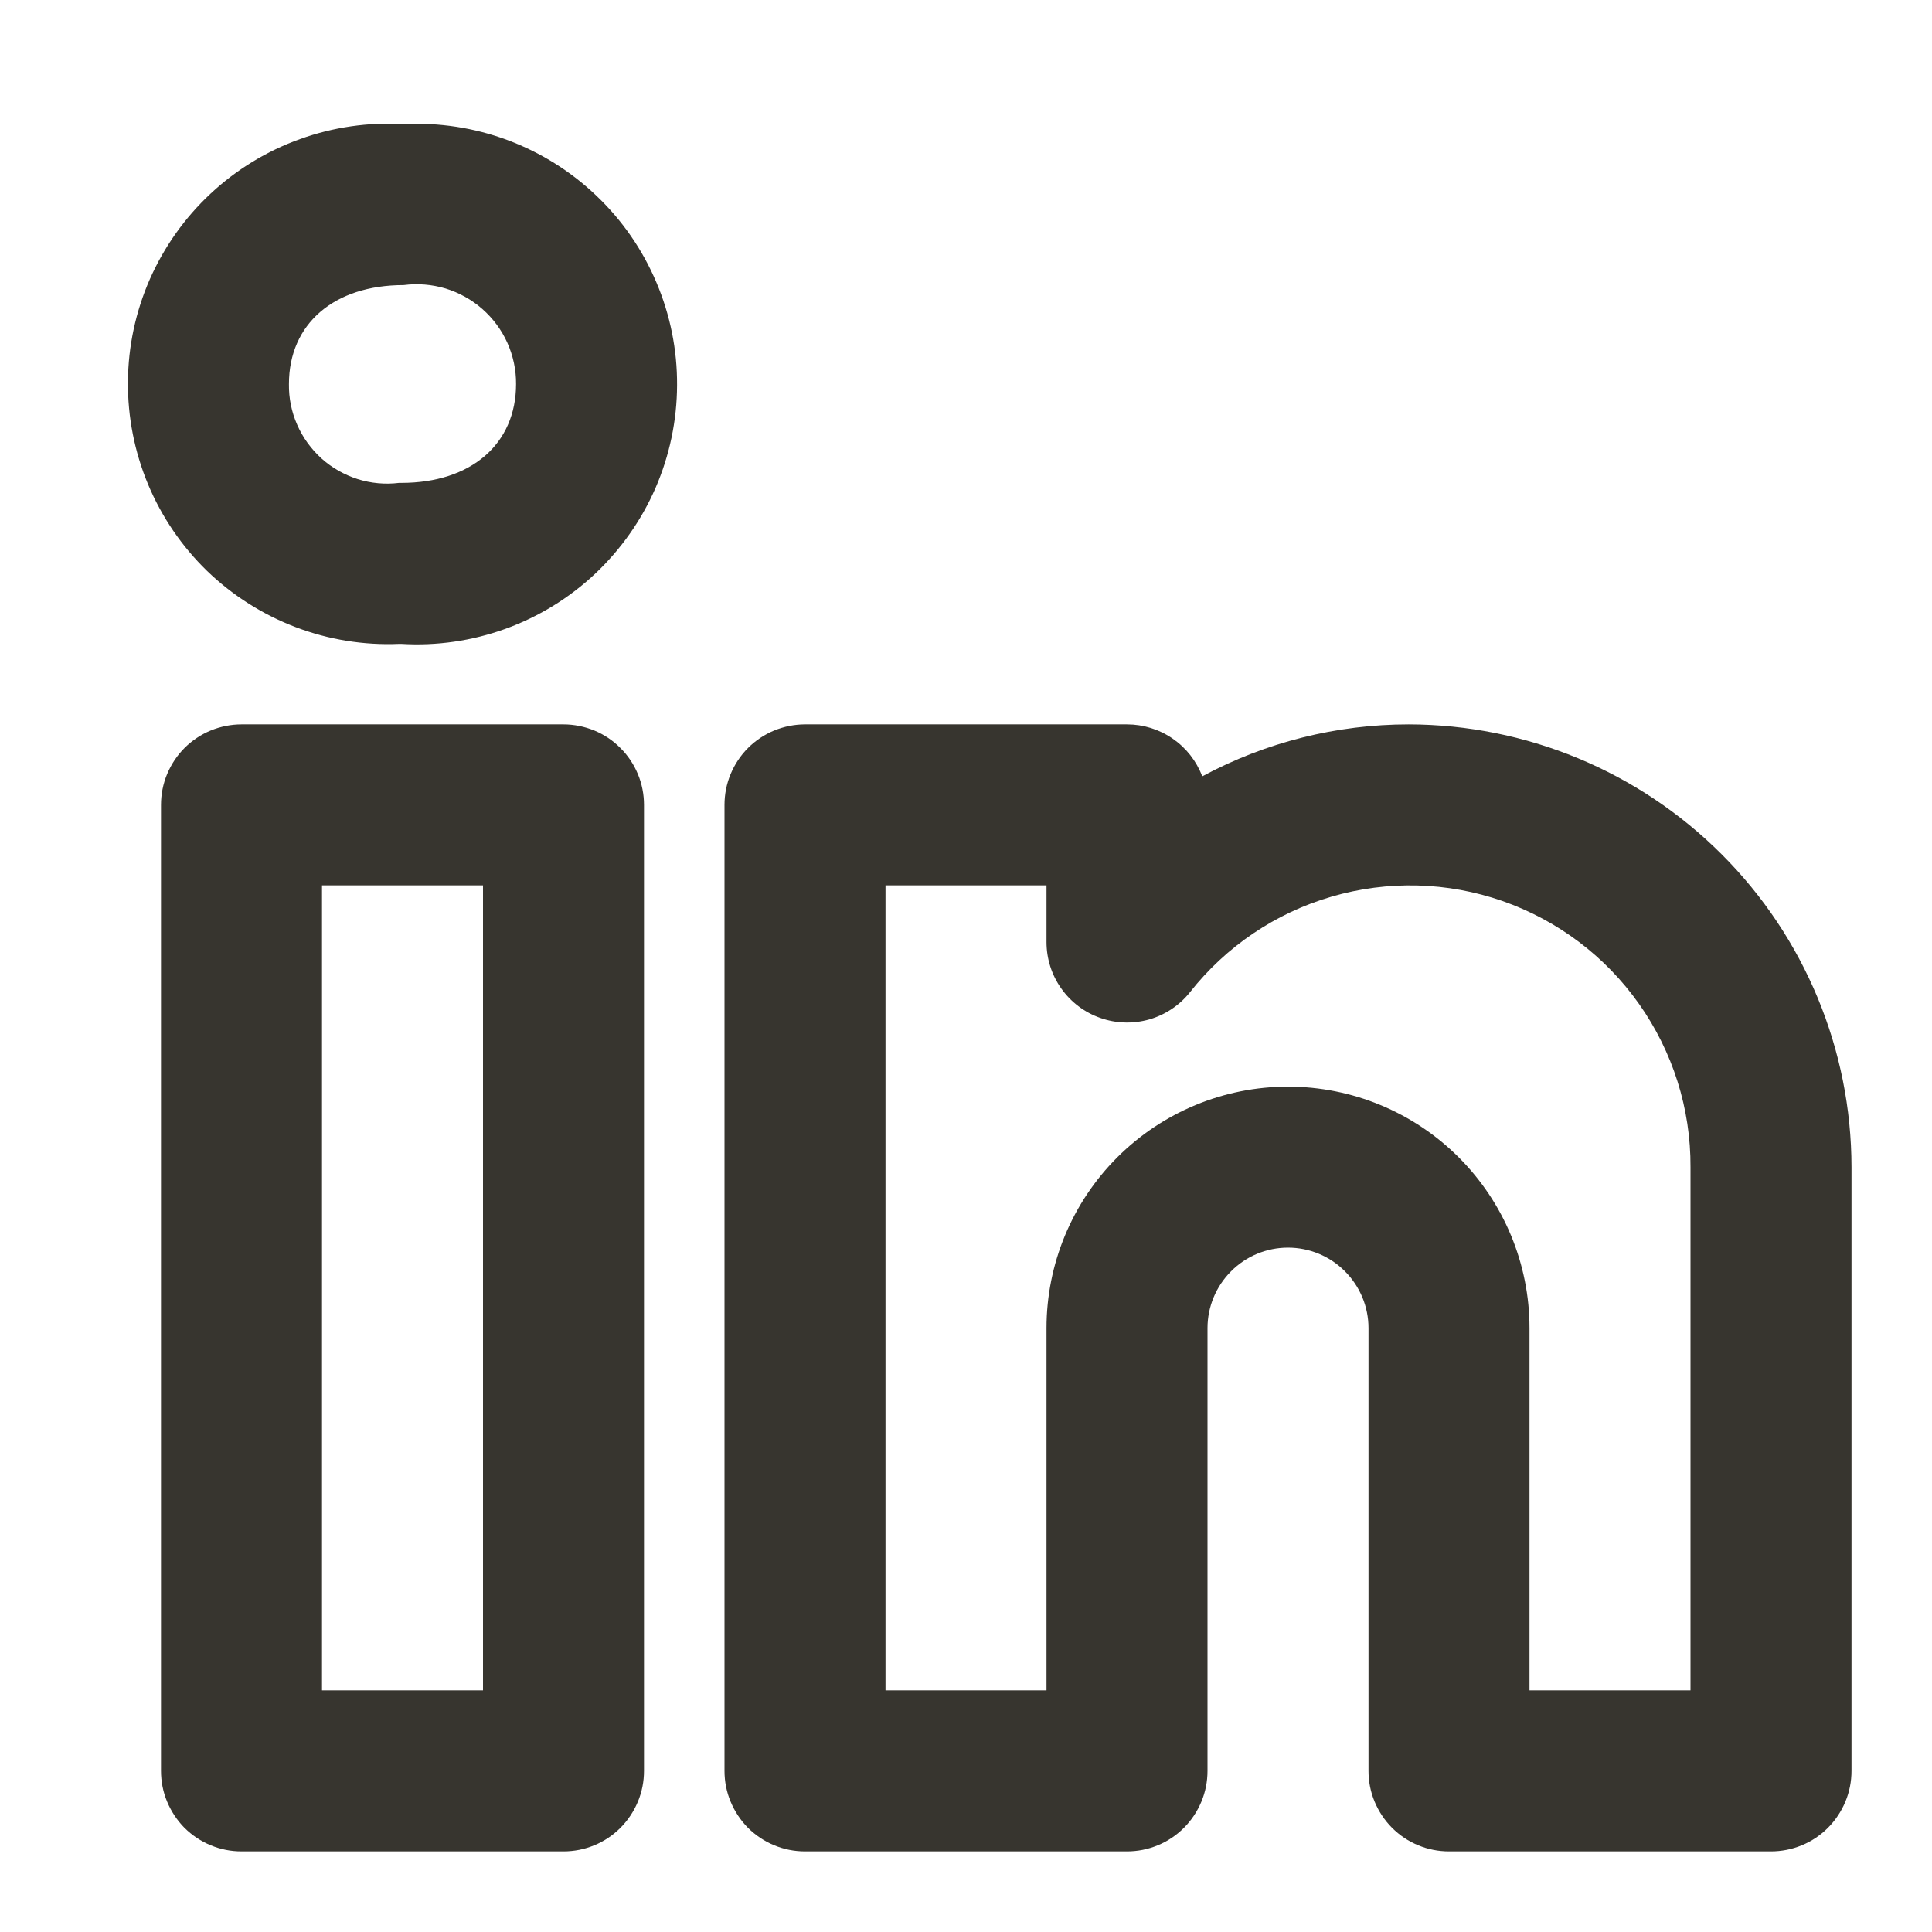
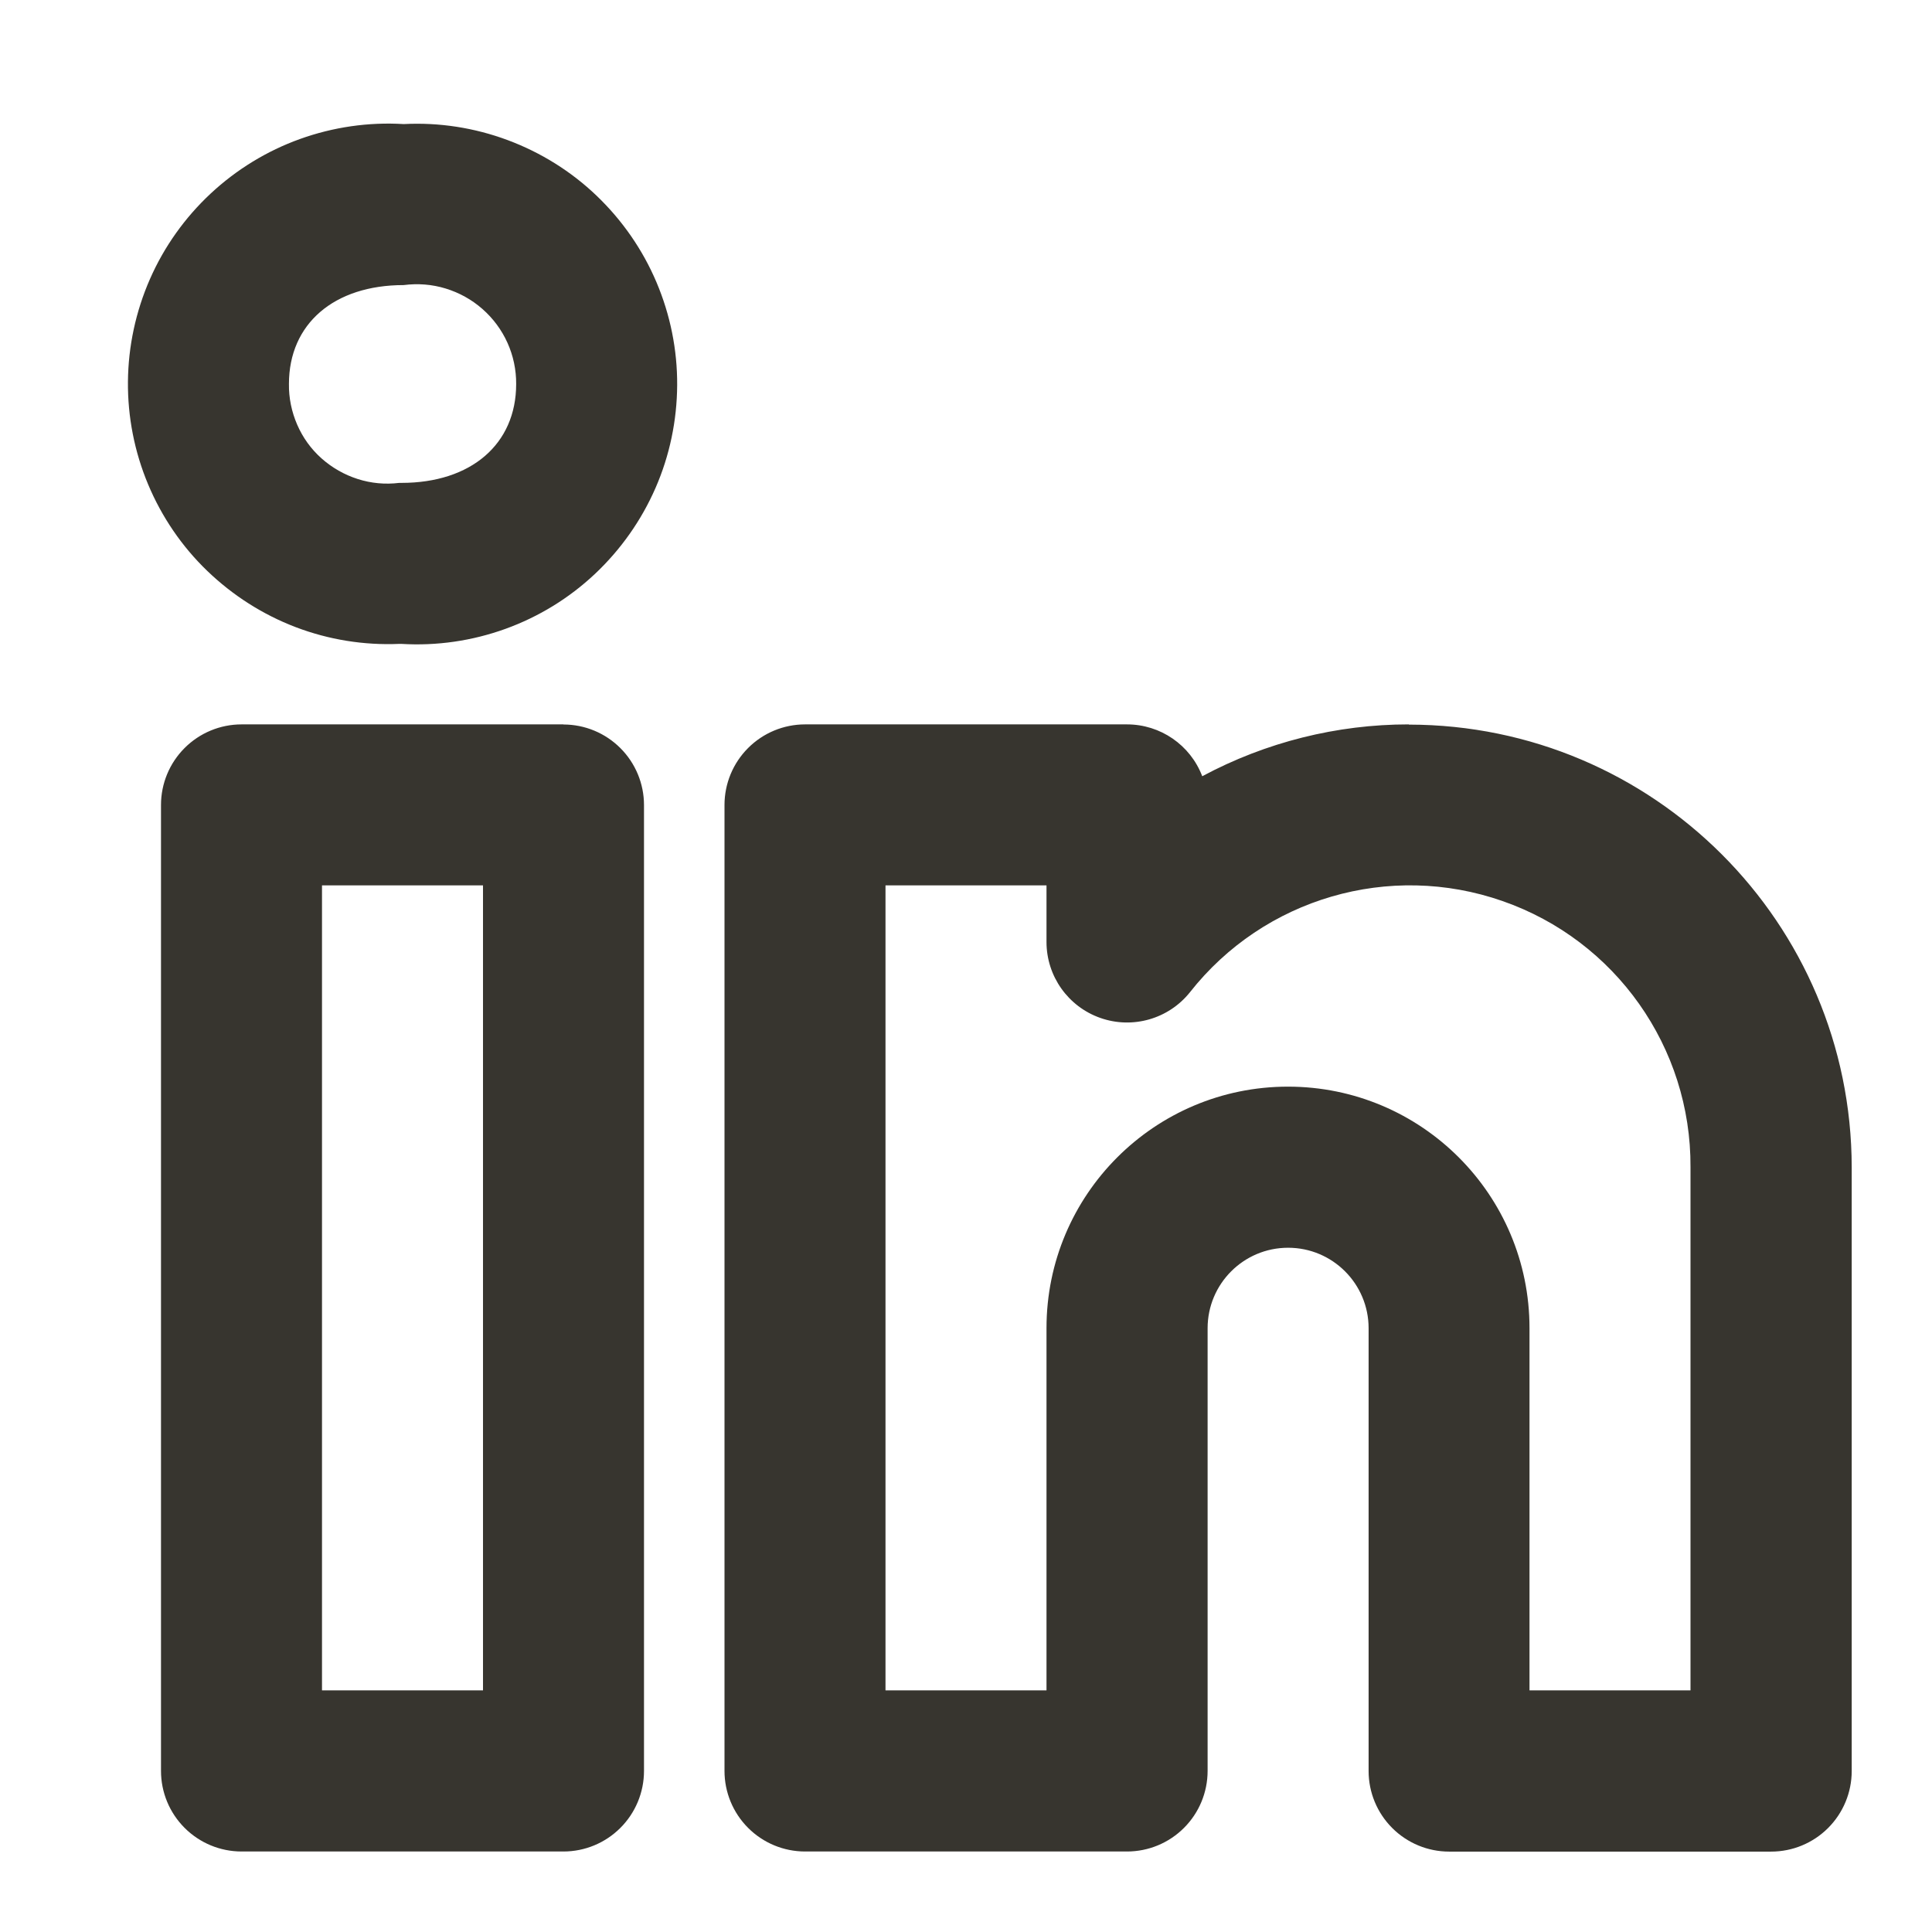
- <svg xmlns="http://www.w3.org/2000/svg" width="18" height="18" viewBox="0 0 18 18" fill="none">
-   <rect width="18" height="18" fill="white" />
-   <path d="M13.125 6.749C12.454 6.749 11.792 6.915 11.201 7.233C11.147 7.09 11.051 6.968 10.926 6.882C10.8 6.795 10.652 6.749 10.5 6.749H7.5C7.401 6.749 7.304 6.769 7.213 6.806C7.122 6.844 7.039 6.899 6.969 6.969C6.9 7.038 6.845 7.121 6.807 7.212C6.769 7.303 6.75 7.401 6.75 7.499V16.499C6.75 16.598 6.769 16.695 6.807 16.786C6.845 16.877 6.9 16.96 6.969 17.03C7.039 17.099 7.122 17.155 7.213 17.192C7.304 17.23 7.401 17.249 7.5 17.249H10.5C10.598 17.249 10.696 17.23 10.787 17.192C10.878 17.155 10.961 17.099 11.03 17.03C11.1 16.96 11.155 16.877 11.193 16.786C11.231 16.695 11.25 16.598 11.25 16.499V12.374C11.25 12.175 11.329 11.985 11.47 11.844C11.61 11.703 11.801 11.624 12 11.624C12.199 11.624 12.39 11.703 12.53 11.844C12.671 11.985 12.75 12.175 12.75 12.374V16.499C12.75 16.598 12.769 16.695 12.807 16.786C12.845 16.877 12.9 16.96 12.97 17.03C13.039 17.099 13.122 17.155 13.213 17.192C13.304 17.23 13.401 17.249 13.5 17.249H16.5C16.598 17.249 16.696 17.23 16.787 17.192C16.878 17.155 16.961 17.099 17.03 17.03C17.1 16.96 17.155 16.877 17.193 16.786C17.231 16.695 17.25 16.598 17.25 16.499V10.874C17.249 9.781 16.814 8.732 16.04 7.959C15.267 7.186 14.219 6.751 13.125 6.749ZM15.75 15.749H14.25V12.374C14.25 11.777 14.013 11.205 13.591 10.783C13.169 10.361 12.597 10.124 12 10.124C11.403 10.124 10.831 10.361 10.409 10.783C9.987 11.205 9.75 11.777 9.75 12.374V15.749H8.25V8.249H9.75V8.777C9.75 8.932 9.798 9.084 9.888 9.21C9.978 9.337 10.105 9.433 10.252 9.484C10.399 9.536 10.557 9.54 10.707 9.498C10.856 9.455 10.989 9.367 11.086 9.245C11.422 8.818 11.884 8.506 12.406 8.354C12.929 8.201 13.486 8.216 13.999 8.395C14.513 8.575 14.958 8.91 15.271 9.354C15.585 9.799 15.753 10.33 15.75 10.874V15.749ZM5.25 6.749H2.25C2.151 6.749 2.054 6.769 1.963 6.806C1.872 6.844 1.789 6.899 1.719 6.969C1.65 7.038 1.595 7.121 1.557 7.212C1.519 7.303 1.5 7.401 1.5 7.499V16.499C1.5 16.598 1.519 16.695 1.557 16.786C1.595 16.877 1.65 16.96 1.719 17.03C1.789 17.099 1.872 17.155 1.963 17.192C2.054 17.23 2.151 17.249 2.25 17.249H5.25C5.348 17.249 5.446 17.23 5.537 17.192C5.628 17.155 5.711 17.099 5.78 17.03C5.85 16.96 5.905 16.877 5.943 16.786C5.981 16.695 6 16.598 6 16.499V7.499C6 7.401 5.981 7.303 5.943 7.212C5.905 7.121 5.85 7.038 5.78 6.969C5.711 6.899 5.628 6.844 5.537 6.806C5.446 6.769 5.348 6.749 5.25 6.749ZM4.5 15.749H3V8.249H4.5V15.749ZM3.761 1.156C3.433 1.137 3.104 1.184 2.795 1.296C2.485 1.407 2.202 1.58 1.961 1.805C1.721 2.029 1.529 2.3 1.396 2.601C1.264 2.902 1.194 3.227 1.192 3.556C1.189 3.884 1.253 4.21 1.38 4.514C1.507 4.817 1.694 5.091 1.93 5.32C2.167 5.548 2.447 5.726 2.755 5.843C3.062 5.96 3.39 6.013 3.718 5.999H3.74C4.069 6.019 4.398 5.971 4.708 5.859C5.018 5.747 5.302 5.573 5.543 5.347C5.783 5.121 5.975 4.849 6.107 4.547C6.238 4.245 6.307 3.919 6.308 3.589C6.31 3.259 6.244 2.933 6.115 2.63C5.986 2.326 5.797 2.052 5.558 1.825C5.32 1.597 5.037 1.42 4.728 1.305C4.419 1.19 4.09 1.14 3.761 1.156ZM3.74 4.499H3.718C3.589 4.515 3.457 4.503 3.333 4.464C3.208 4.424 3.093 4.359 2.996 4.272C2.899 4.184 2.821 4.077 2.769 3.958C2.716 3.838 2.69 3.709 2.692 3.578C2.692 3.018 3.111 2.656 3.761 2.656C3.892 2.639 4.025 2.65 4.152 2.688C4.278 2.727 4.395 2.792 4.494 2.879C4.593 2.966 4.673 3.074 4.727 3.194C4.781 3.315 4.809 3.446 4.808 3.578C4.808 4.137 4.389 4.499 3.74 4.499Z" fill="#37352F" />
+ <svg xmlns="http://www.w3.org/2000/svg" width="18" height="18" fill="none">
+   <path fill="#fff" d="M0 0h18v18H0z" />
+   <path d="M13.125 6.749c-.671 0-1.332.166-1.924.483a.75.75 0 0 0-.701-.483h-3a.75.75 0 0 0-.53.22.75.75 0 0 0-.22.53v9a.75.75 0 0 0 .22.531.75.75 0 0 0 .53.22h3a.75.75 0 0 0 .531-.22.75.75 0 0 0 .22-.53v-4.125a.75.75 0 0 1 .75-.75.75.75 0 0 1 .75.75v4.125a.75.75 0 0 0 .22.531.75.75 0 0 0 .53.22h3a.75.75 0 0 0 .531-.22.75.75 0 0 0 .22-.53v-5.625a4.13 4.13 0 0 0-4.125-4.125zm2.625 9h-1.5v-3.375a2.25 2.25 0 0 0-2.25-2.25 2.25 2.25 0 0 0-2.25 2.25v3.375h-1.5v-7.5h1.5v.527a.75.75 0 0 0 .502.708.75.75 0 0 0 .834-.239 2.61 2.61 0 0 1 2.913-.85 2.61 2.61 0 0 1 1.751 2.479v4.875zm-10.5-9h-3a.75.75 0 0 0-.53.22.75.75 0 0 0-.22.53v9a.75.75 0 0 0 .22.531.75.75 0 0 0 .53.22h3a.75.75 0 0 0 .53-.22.75.75 0 0 0 .22-.53v-9a.75.75 0 0 0-.22-.53.75.75 0 0 0-.53-.22zm-.75 9H3v-7.5h1.5v7.5zM3.761 1.156c-.328-.02-.657.028-.966.139s-.593.285-.833.509-.433.495-.565.796-.202.626-.205.955.061.655.188.958.314.578.551.806.517.407.824.524.635.17.964.156h.021c.329.02.659-.028.969-.14s.594-.286.834-.512.432-.498.564-.8.2-.628.202-.958-.064-.656-.193-.96-.319-.577-.557-.805-.521-.404-.83-.519-.638-.166-.967-.149zM3.74 4.499h-.021c-.13.016-.261.004-.386-.036s-.239-.105-.337-.192-.175-.194-.227-.314-.079-.249-.077-.38c0-.56.42-.921 1.069-.921.131-.017.264-.007.391.032s.243.103.343.191.179.195.233.315.082.251.081.384c0 .56-.42.921-1.069.921z" fill="#37352f" />
</svg>
